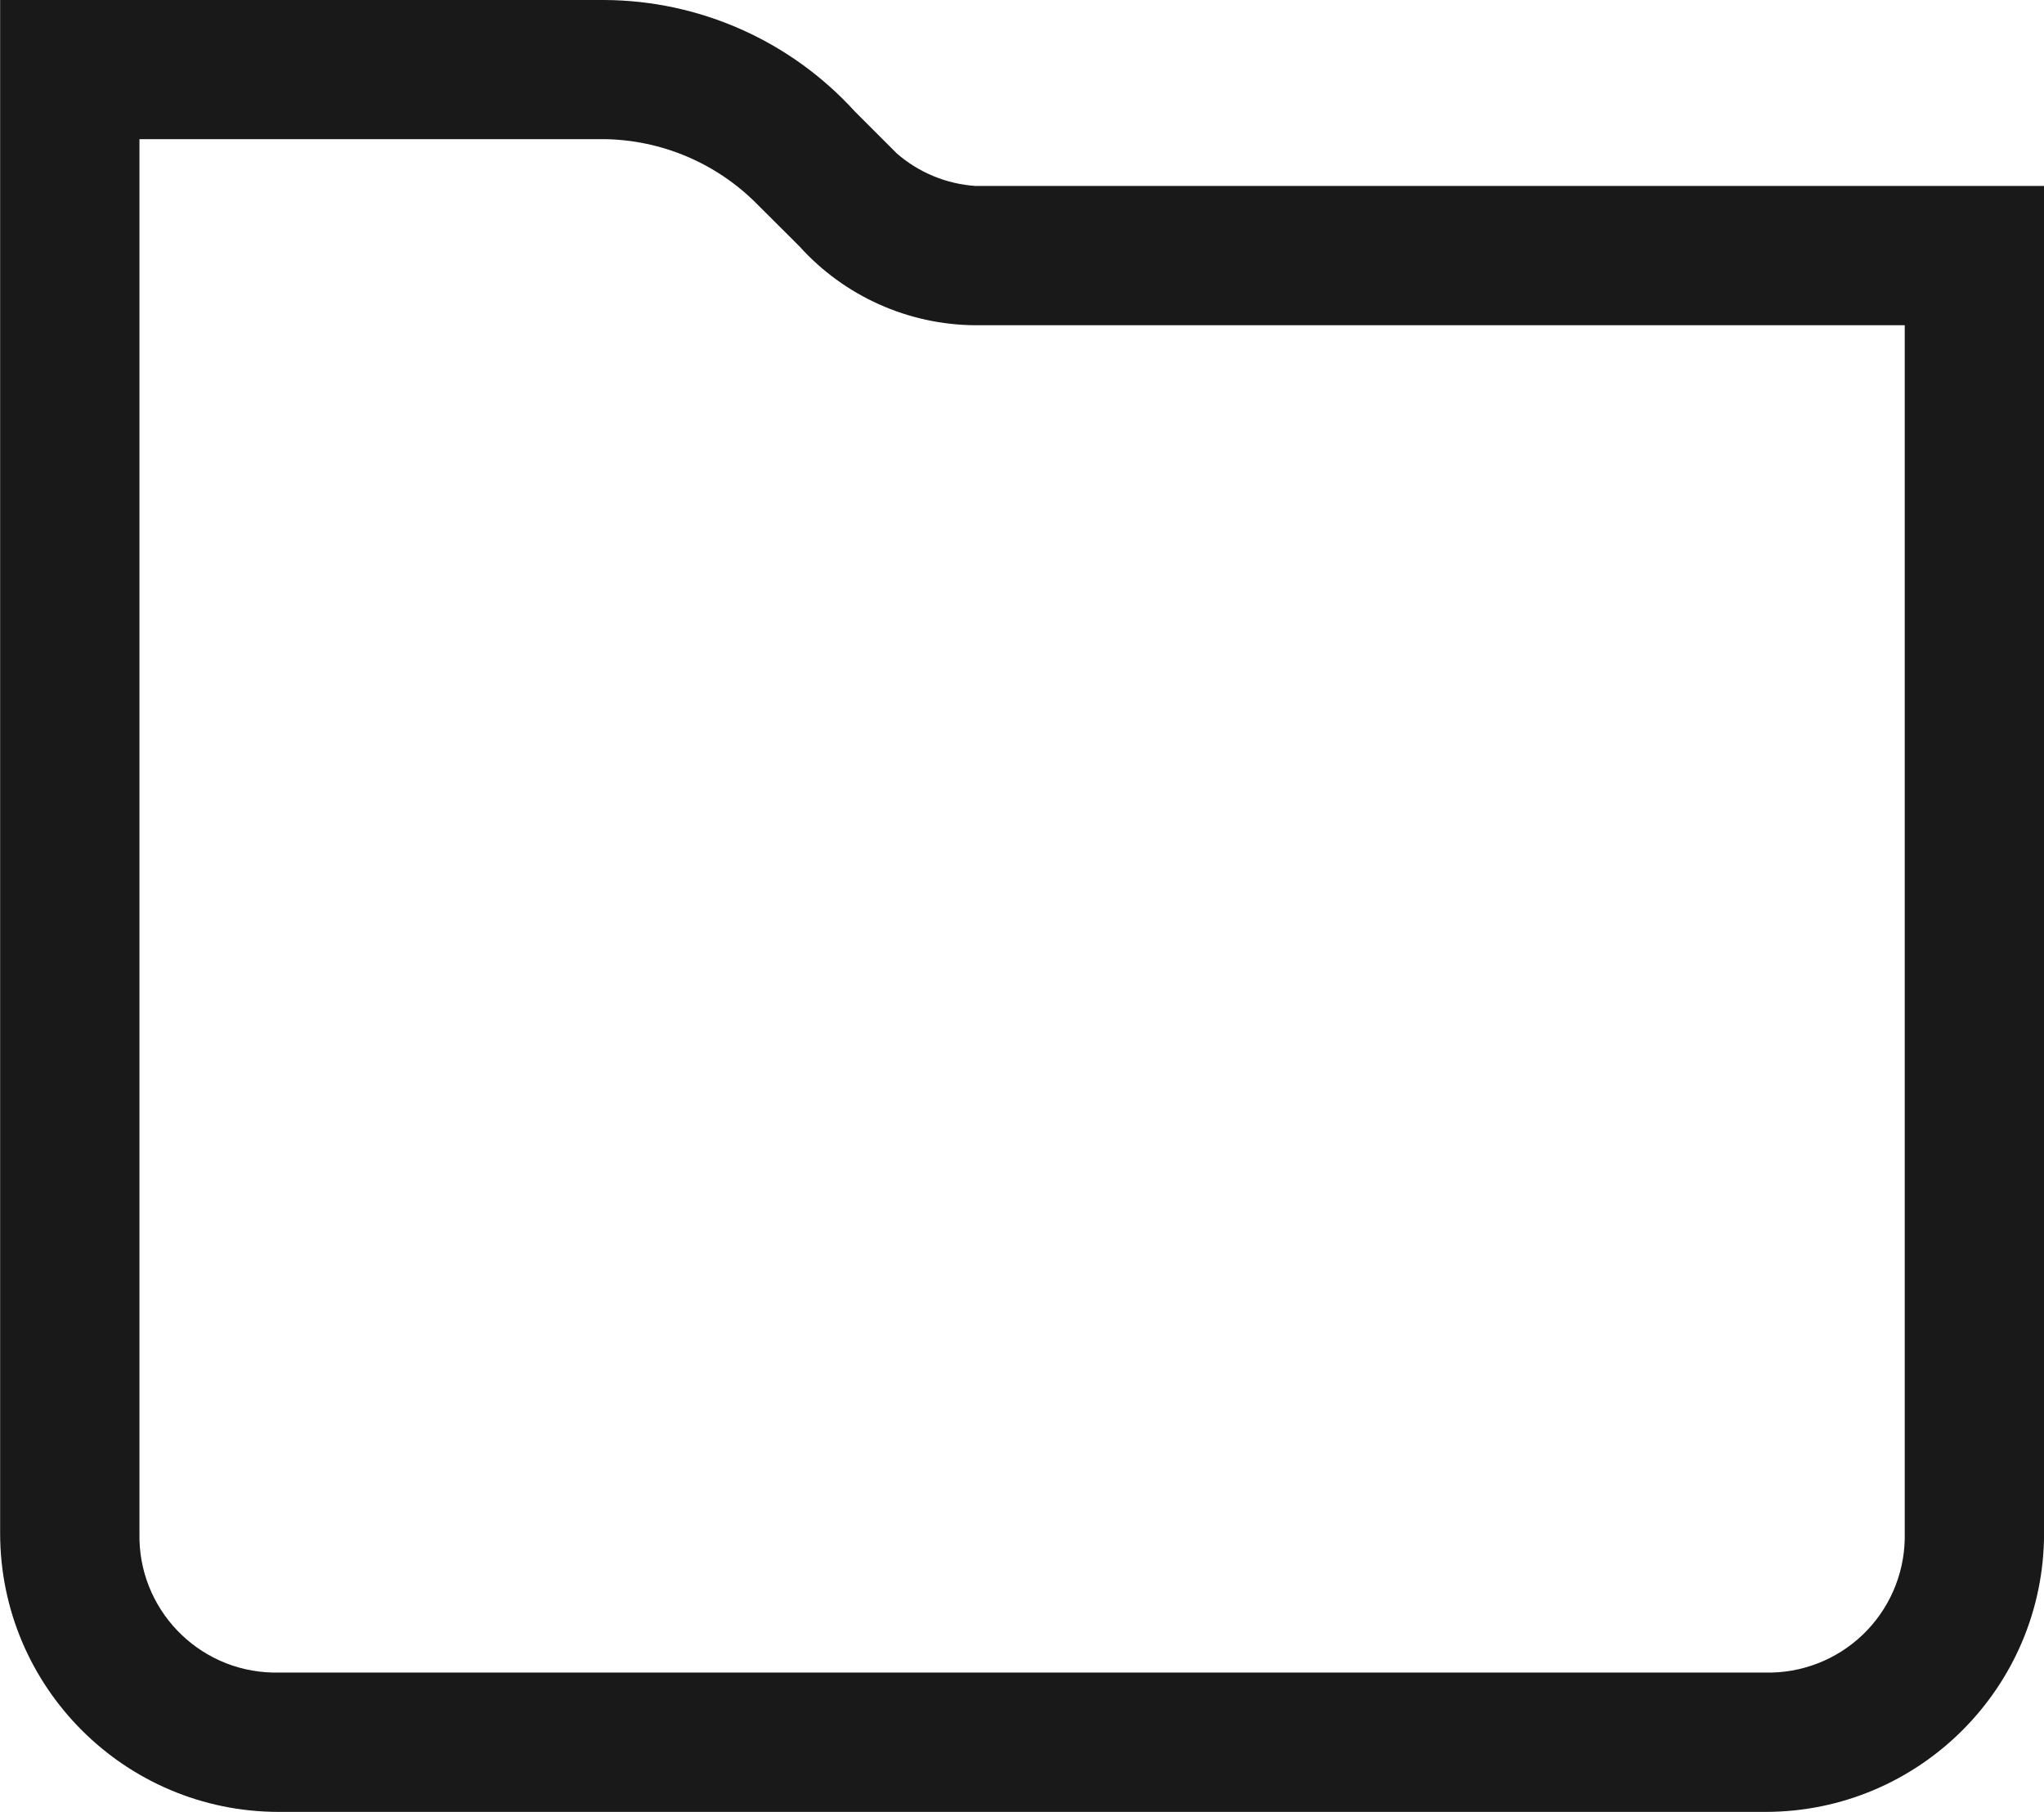
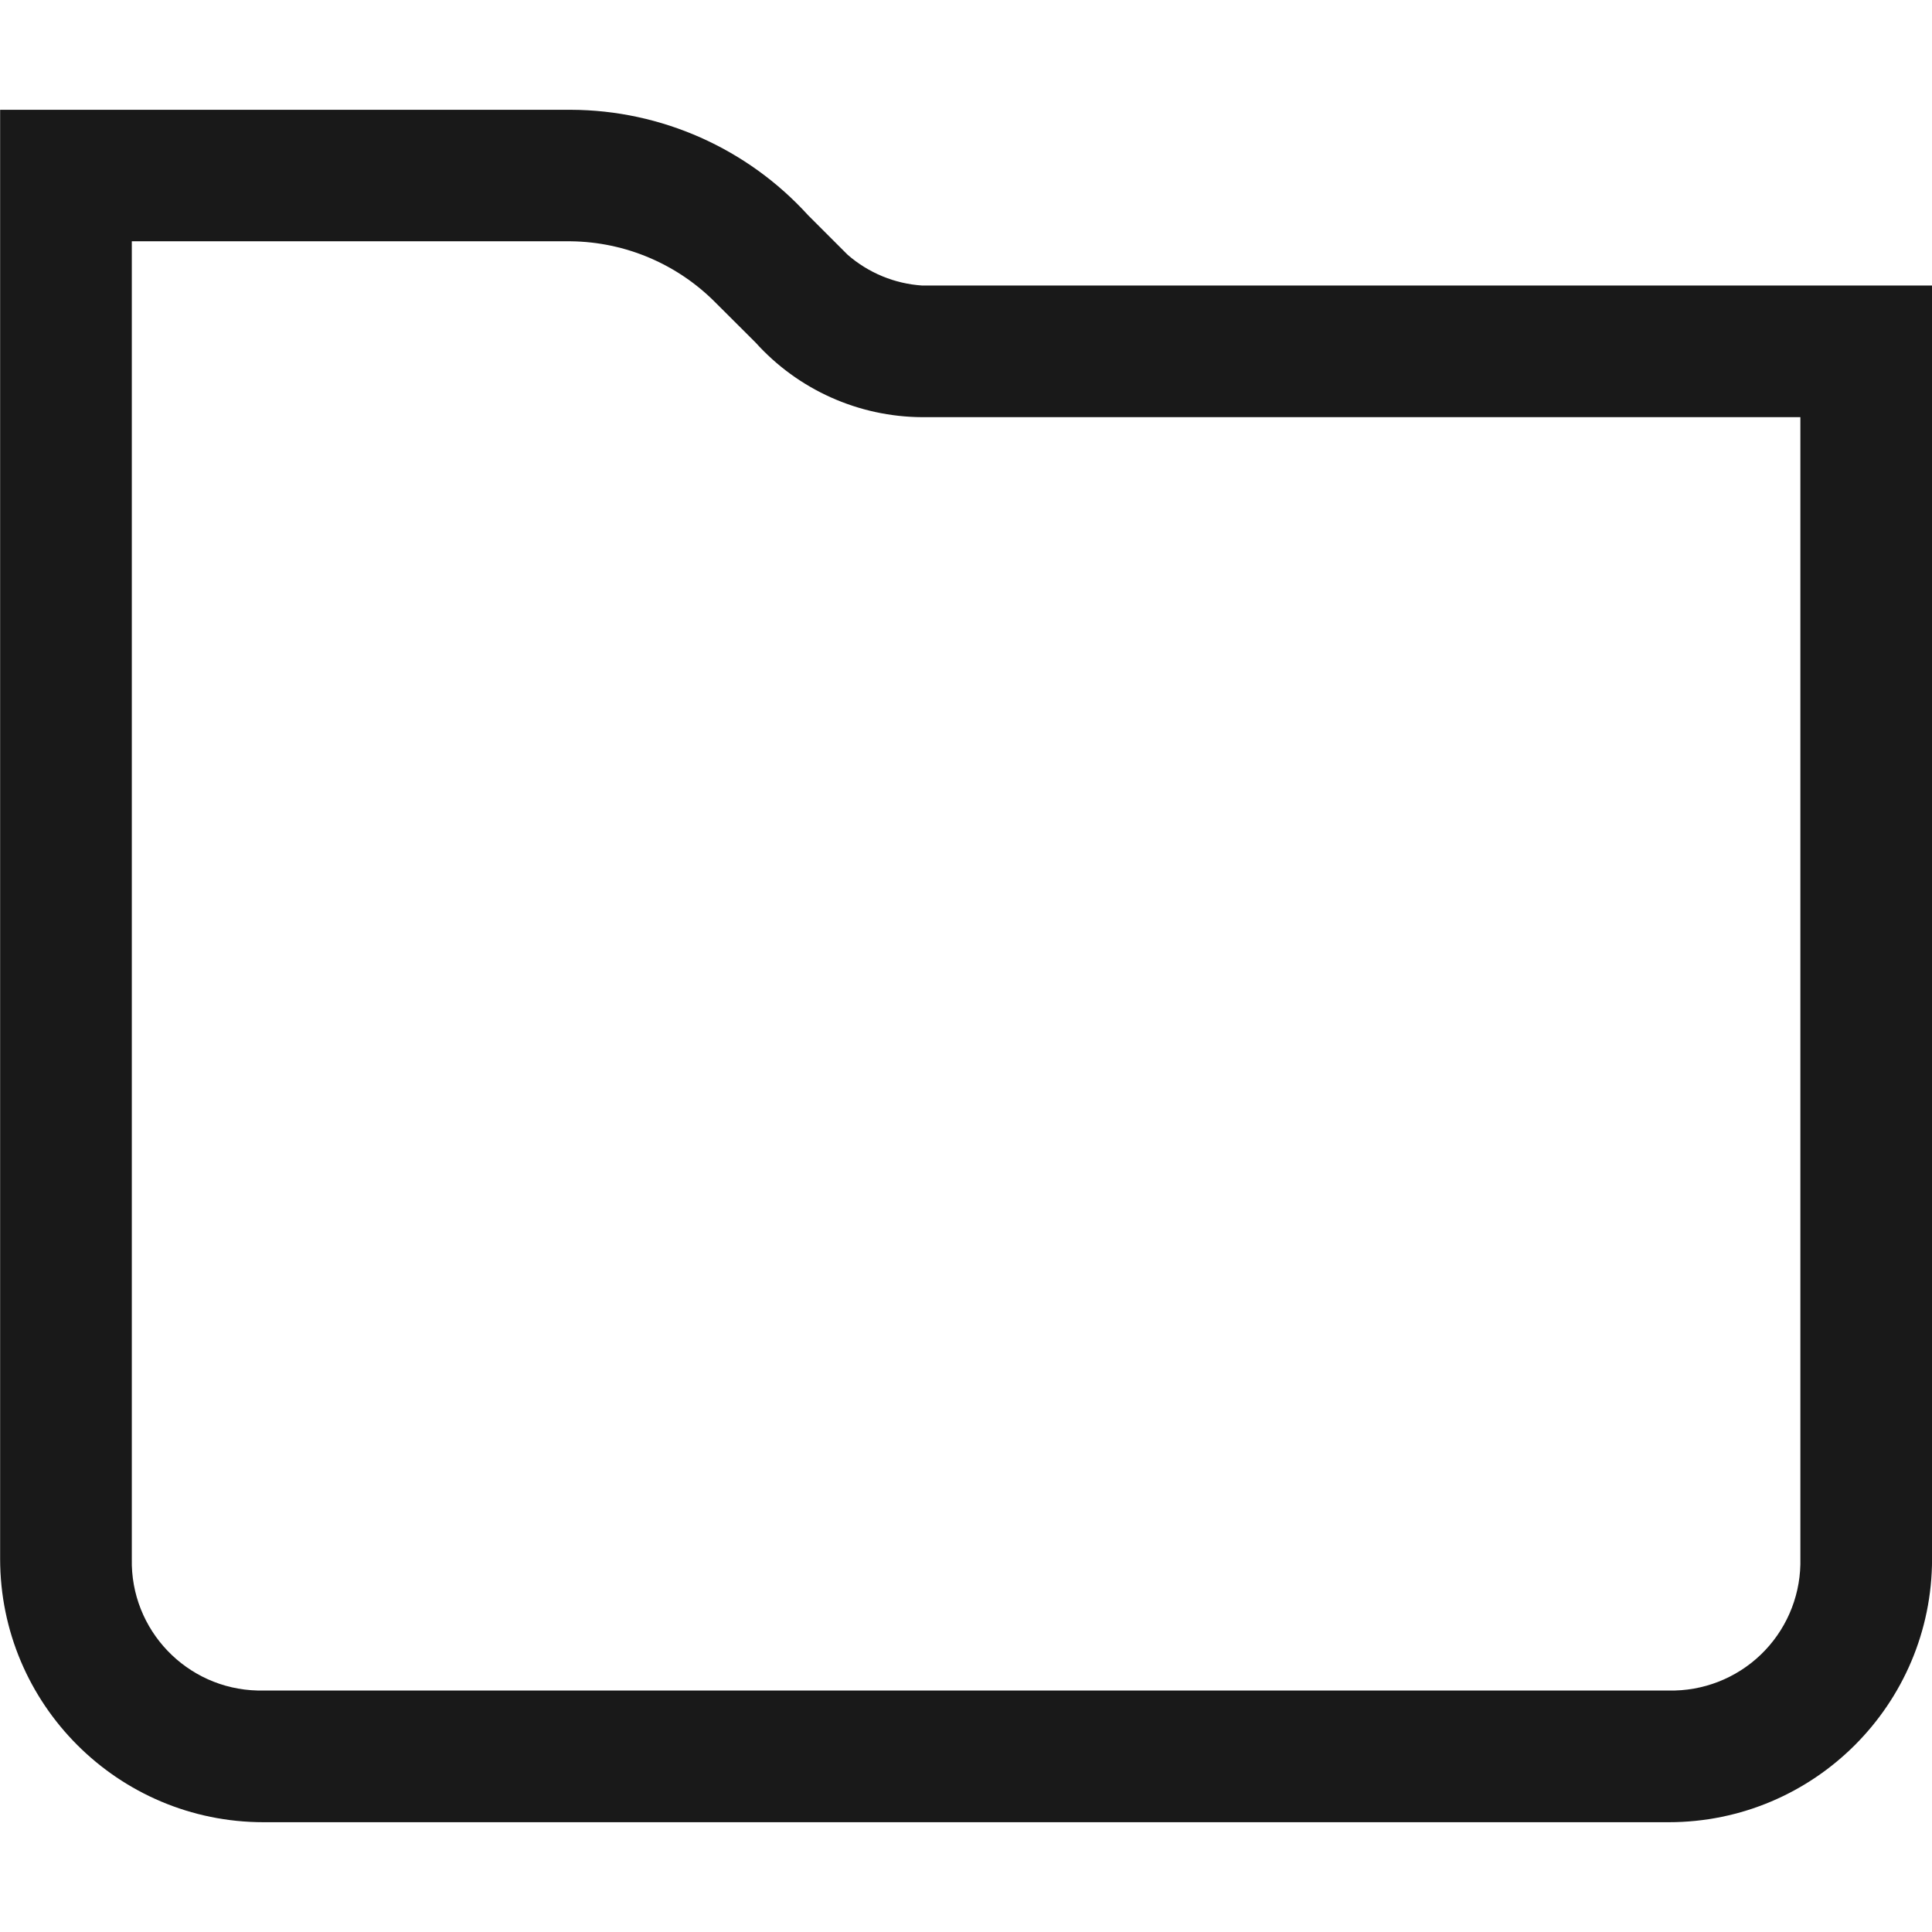
- <svg xmlns="http://www.w3.org/2000/svg" width="31.307" height="27.749" viewBox="0 0 31.307 27.749">
+ <svg xmlns="http://www.w3.org/2000/svg" width="32" height="32" viewBox="0 0 31.307 27.749">
  <g id="icon_new-icons_folder_default" data-name="icon/new-icons/folder/default" transform="translate(-0.999 -2)">
    <g id="Group-3" transform="translate(1 2)">
      <path id="Fill-1" d="M2.134,23.48a2.089,2.089,0,0,0,2.041,2.135c.031,0,.064,0,.094,0H27.037a2.088,2.088,0,0,0,2.135-2.043c0-.03,0-.061,0-.091V4.981H14.941a3.658,3.658,0,0,1-2.7-1.21l-.642-.64a3.356,3.356,0,0,0-2.348-1H2.134Zm2.135,4.269A4.27,4.27,0,0,1,0,23.48V0h9.25a5.219,5.219,0,0,1,3.842,1.708l.64.64a2.043,2.043,0,0,0,1.21.5H31.306V23.48a4.269,4.269,0,0,1-4.269,4.269Z" transform="translate(0.001)" fill="#191919" fill-rule="evenodd" />
    </g>
  </g>
</svg>
